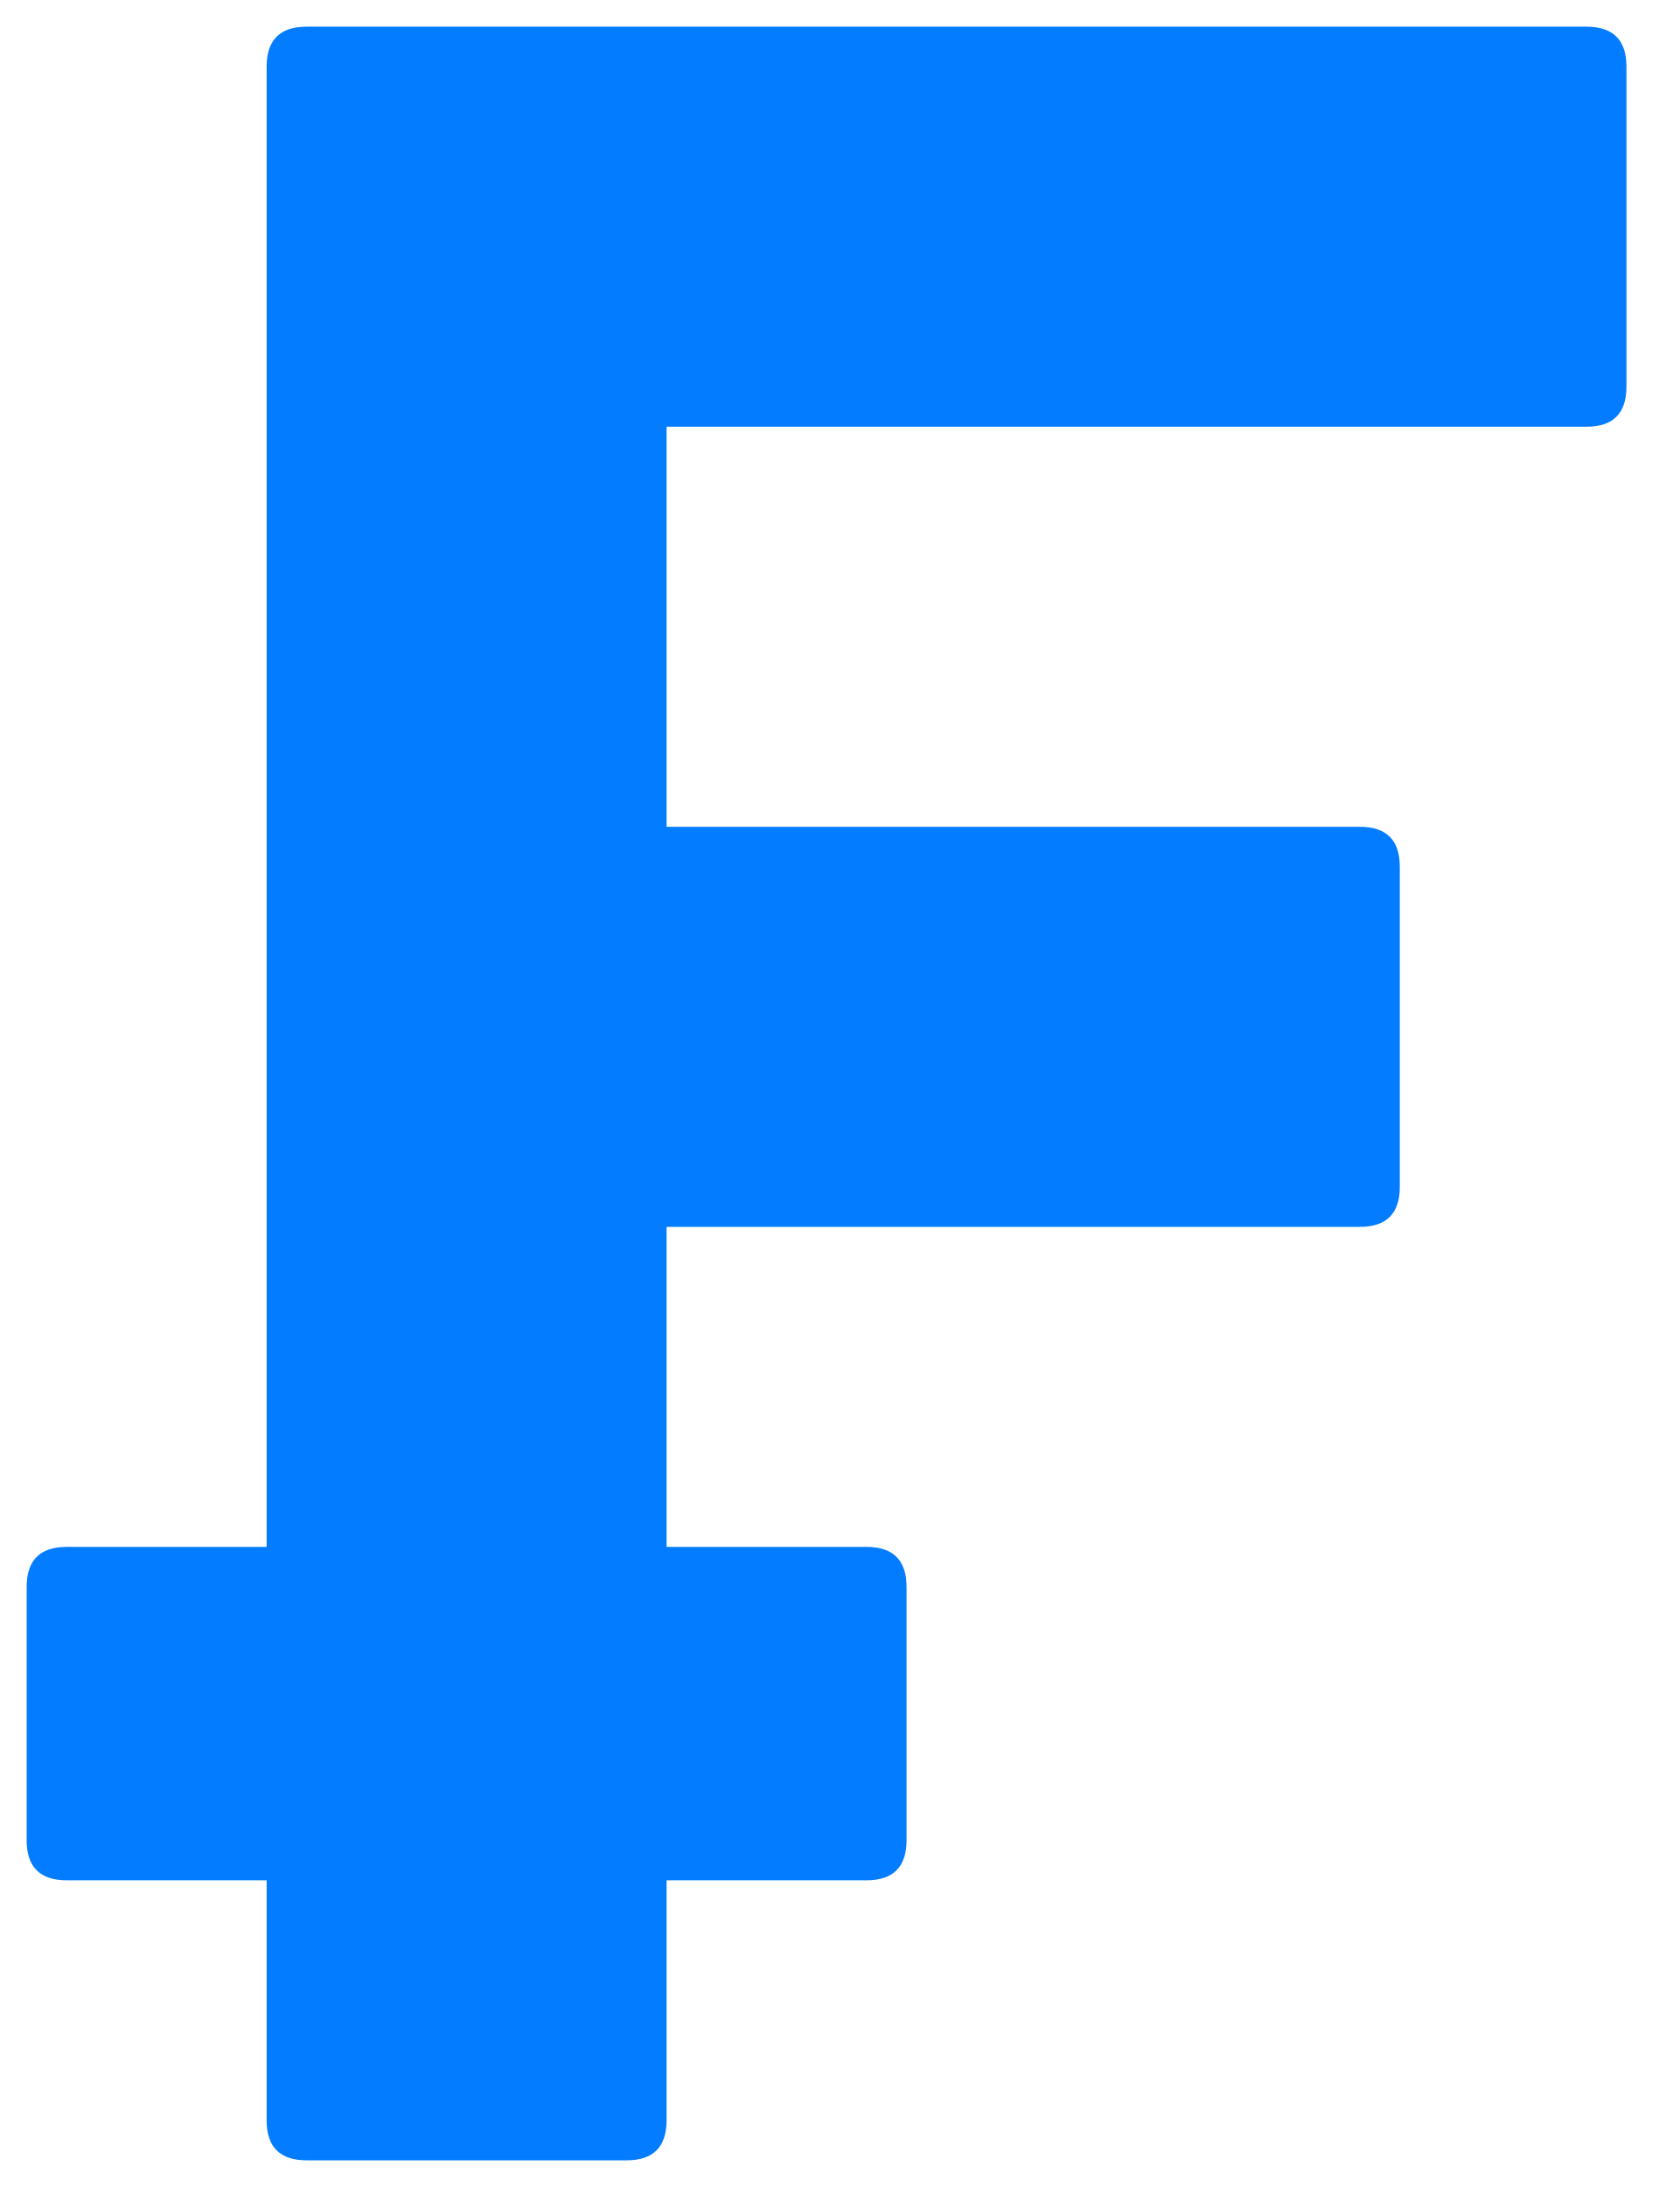
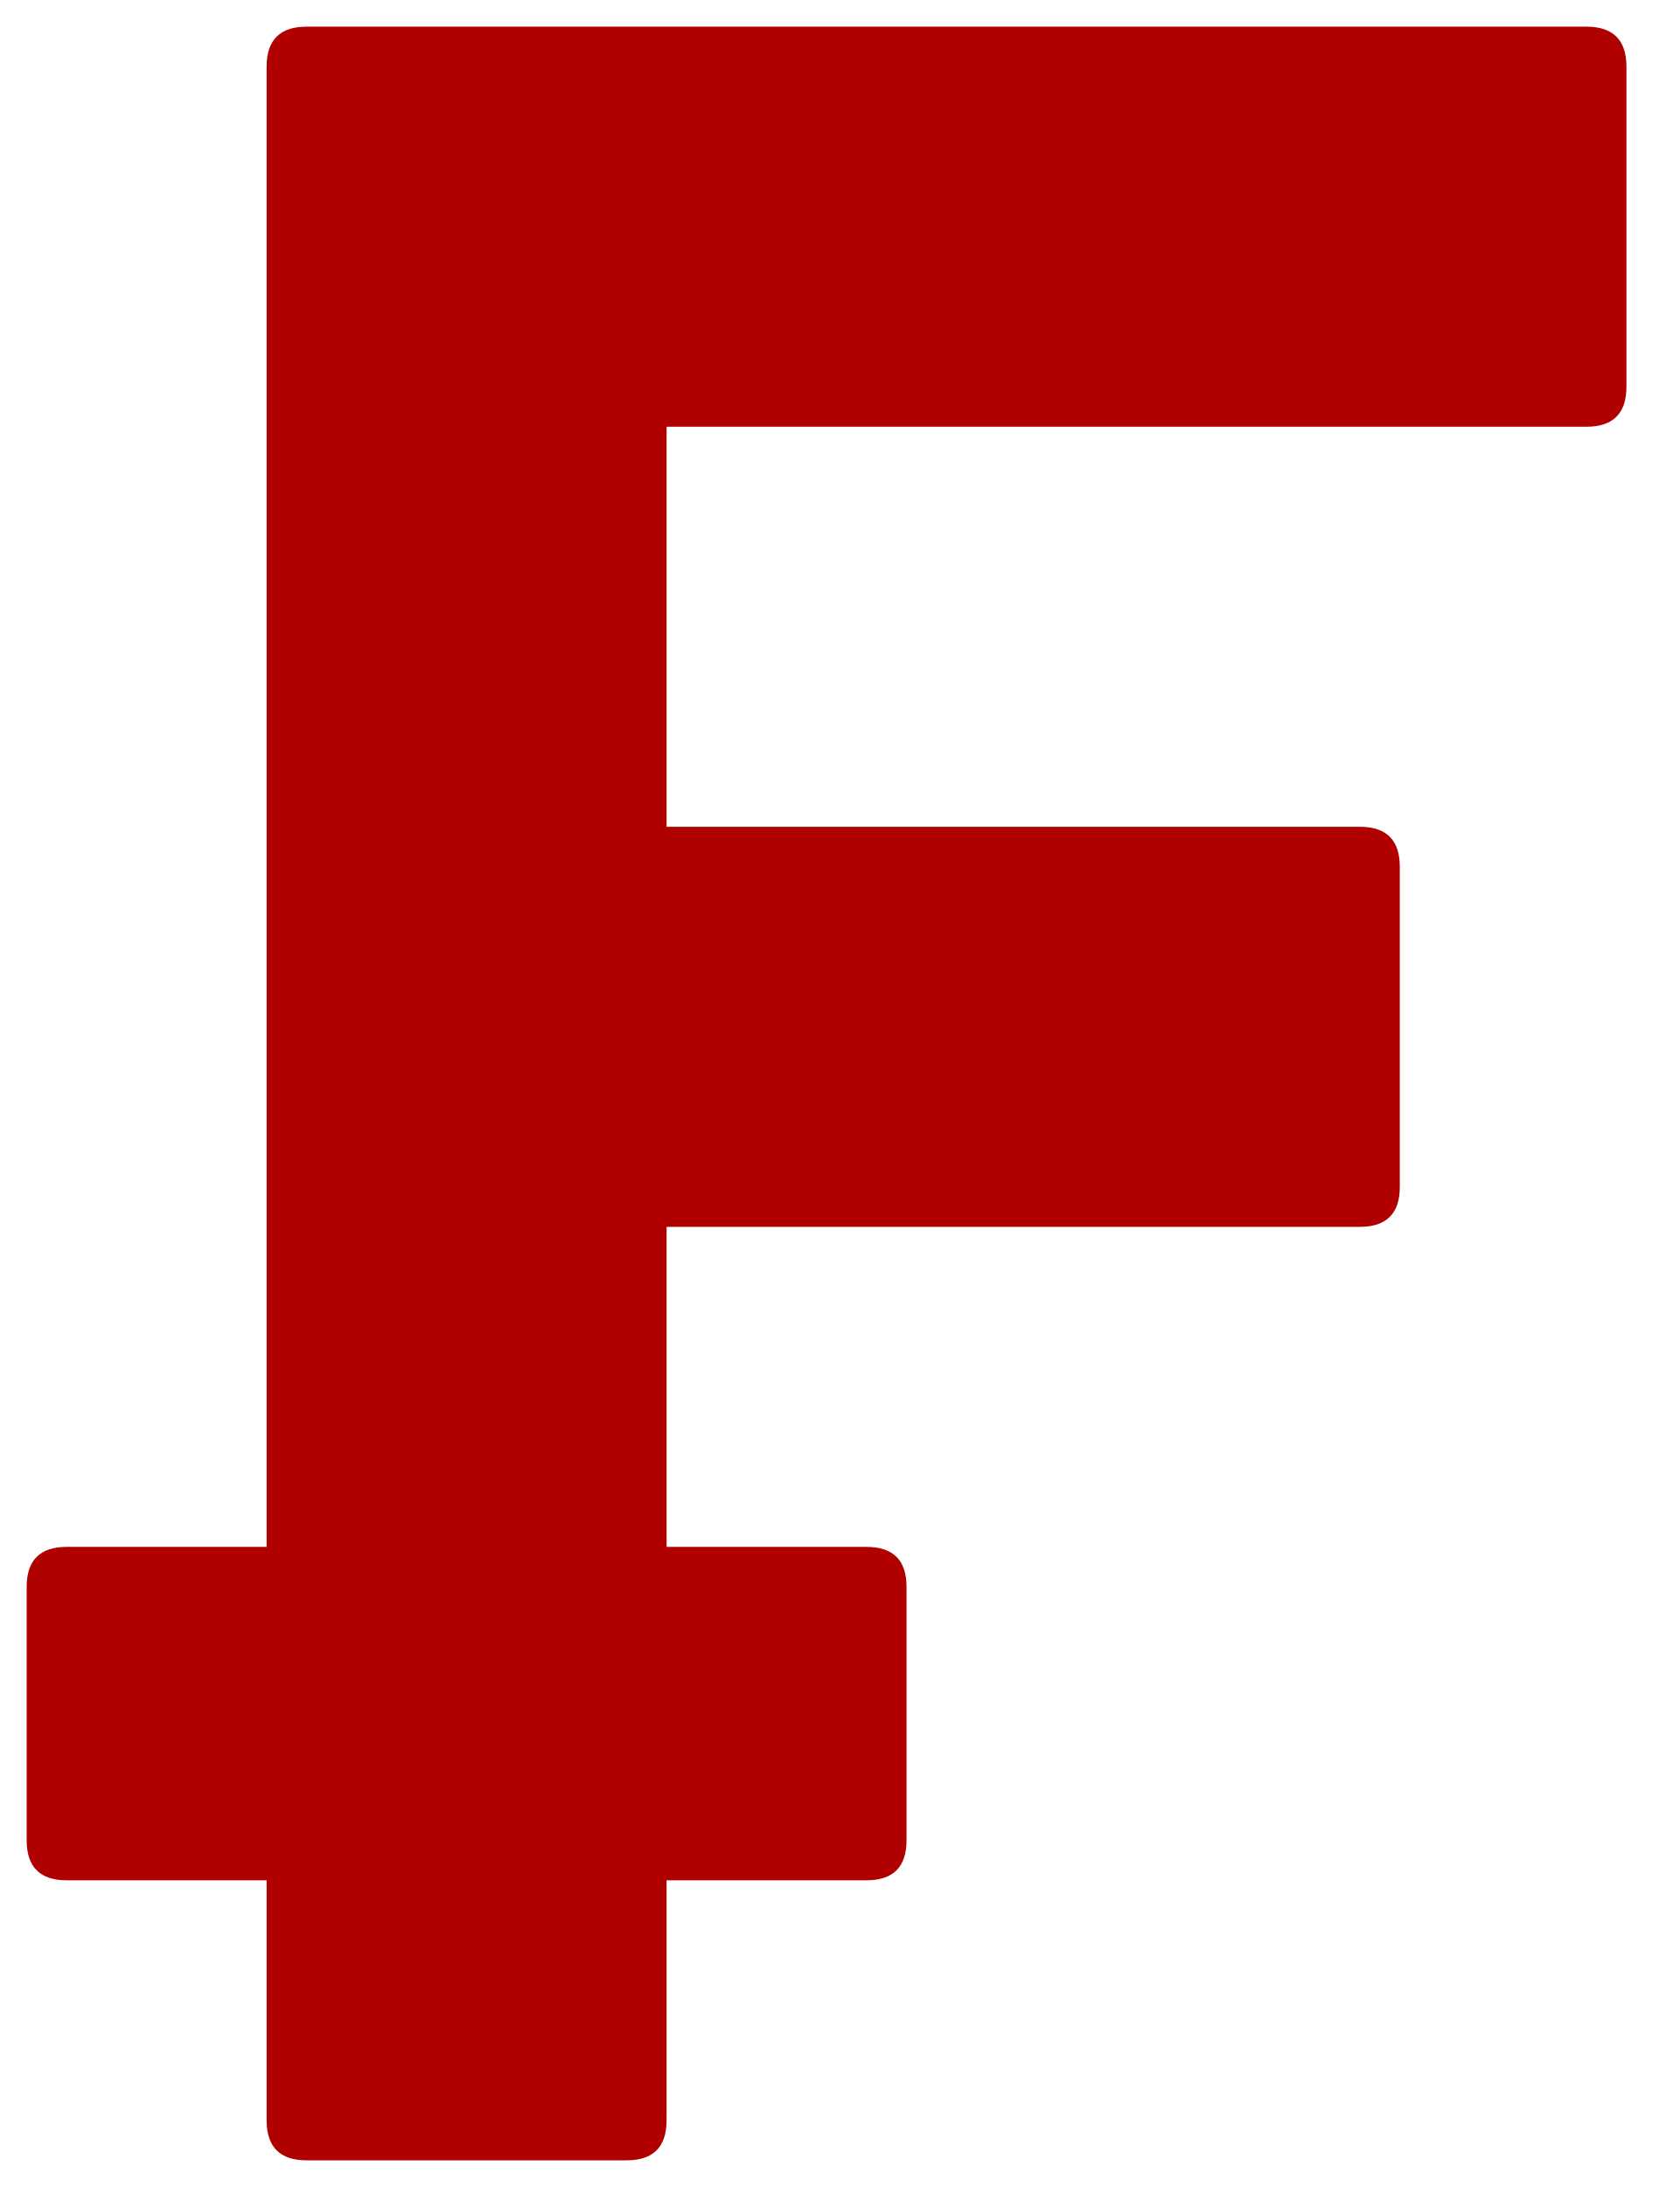
<svg xmlns="http://www.w3.org/2000/svg" version="1.1" id="Forma_1_1_" x="0px" y="0px" viewBox="0 0 12.6 16.4" style="enable-background:new 0 0 12.6 16.4;" xml:space="preserve">
  <style type="text/css">
- 	.st0{fill:#037CFF;}
+ 	.st0{fill:#b10000;}
</style>
  <g id="Forma_1">
    <g>
      <path class="st0" d="M11.9,0.2H2.3C2.1,0.2,2,0.3,2,0.5v11.1H0.5c-0.2,0-0.3,0.1-0.3,0.3v1.9c0,0.2,0.1,0.3,0.3,0.3H2v1.8    c0,0.2,0.1,0.3,0.3,0.3h2.4c0.2,0,0.3-0.1,0.3-0.3v-1.8h1.5c0.2,0,0.3-0.1,0.3-0.3v-1.9c0-0.2-0.1-0.3-0.3-0.3H5V9.2h5.2    c0.2,0,0.3-0.1,0.3-0.3V6.5c0-0.2-0.1-0.3-0.3-0.3H5v-3h6.9c0.2,0,0.3-0.1,0.3-0.3V0.5C12.2,0.3,12.1,0.2,11.9,0.2z" />
    </g>
  </g>
</svg>
